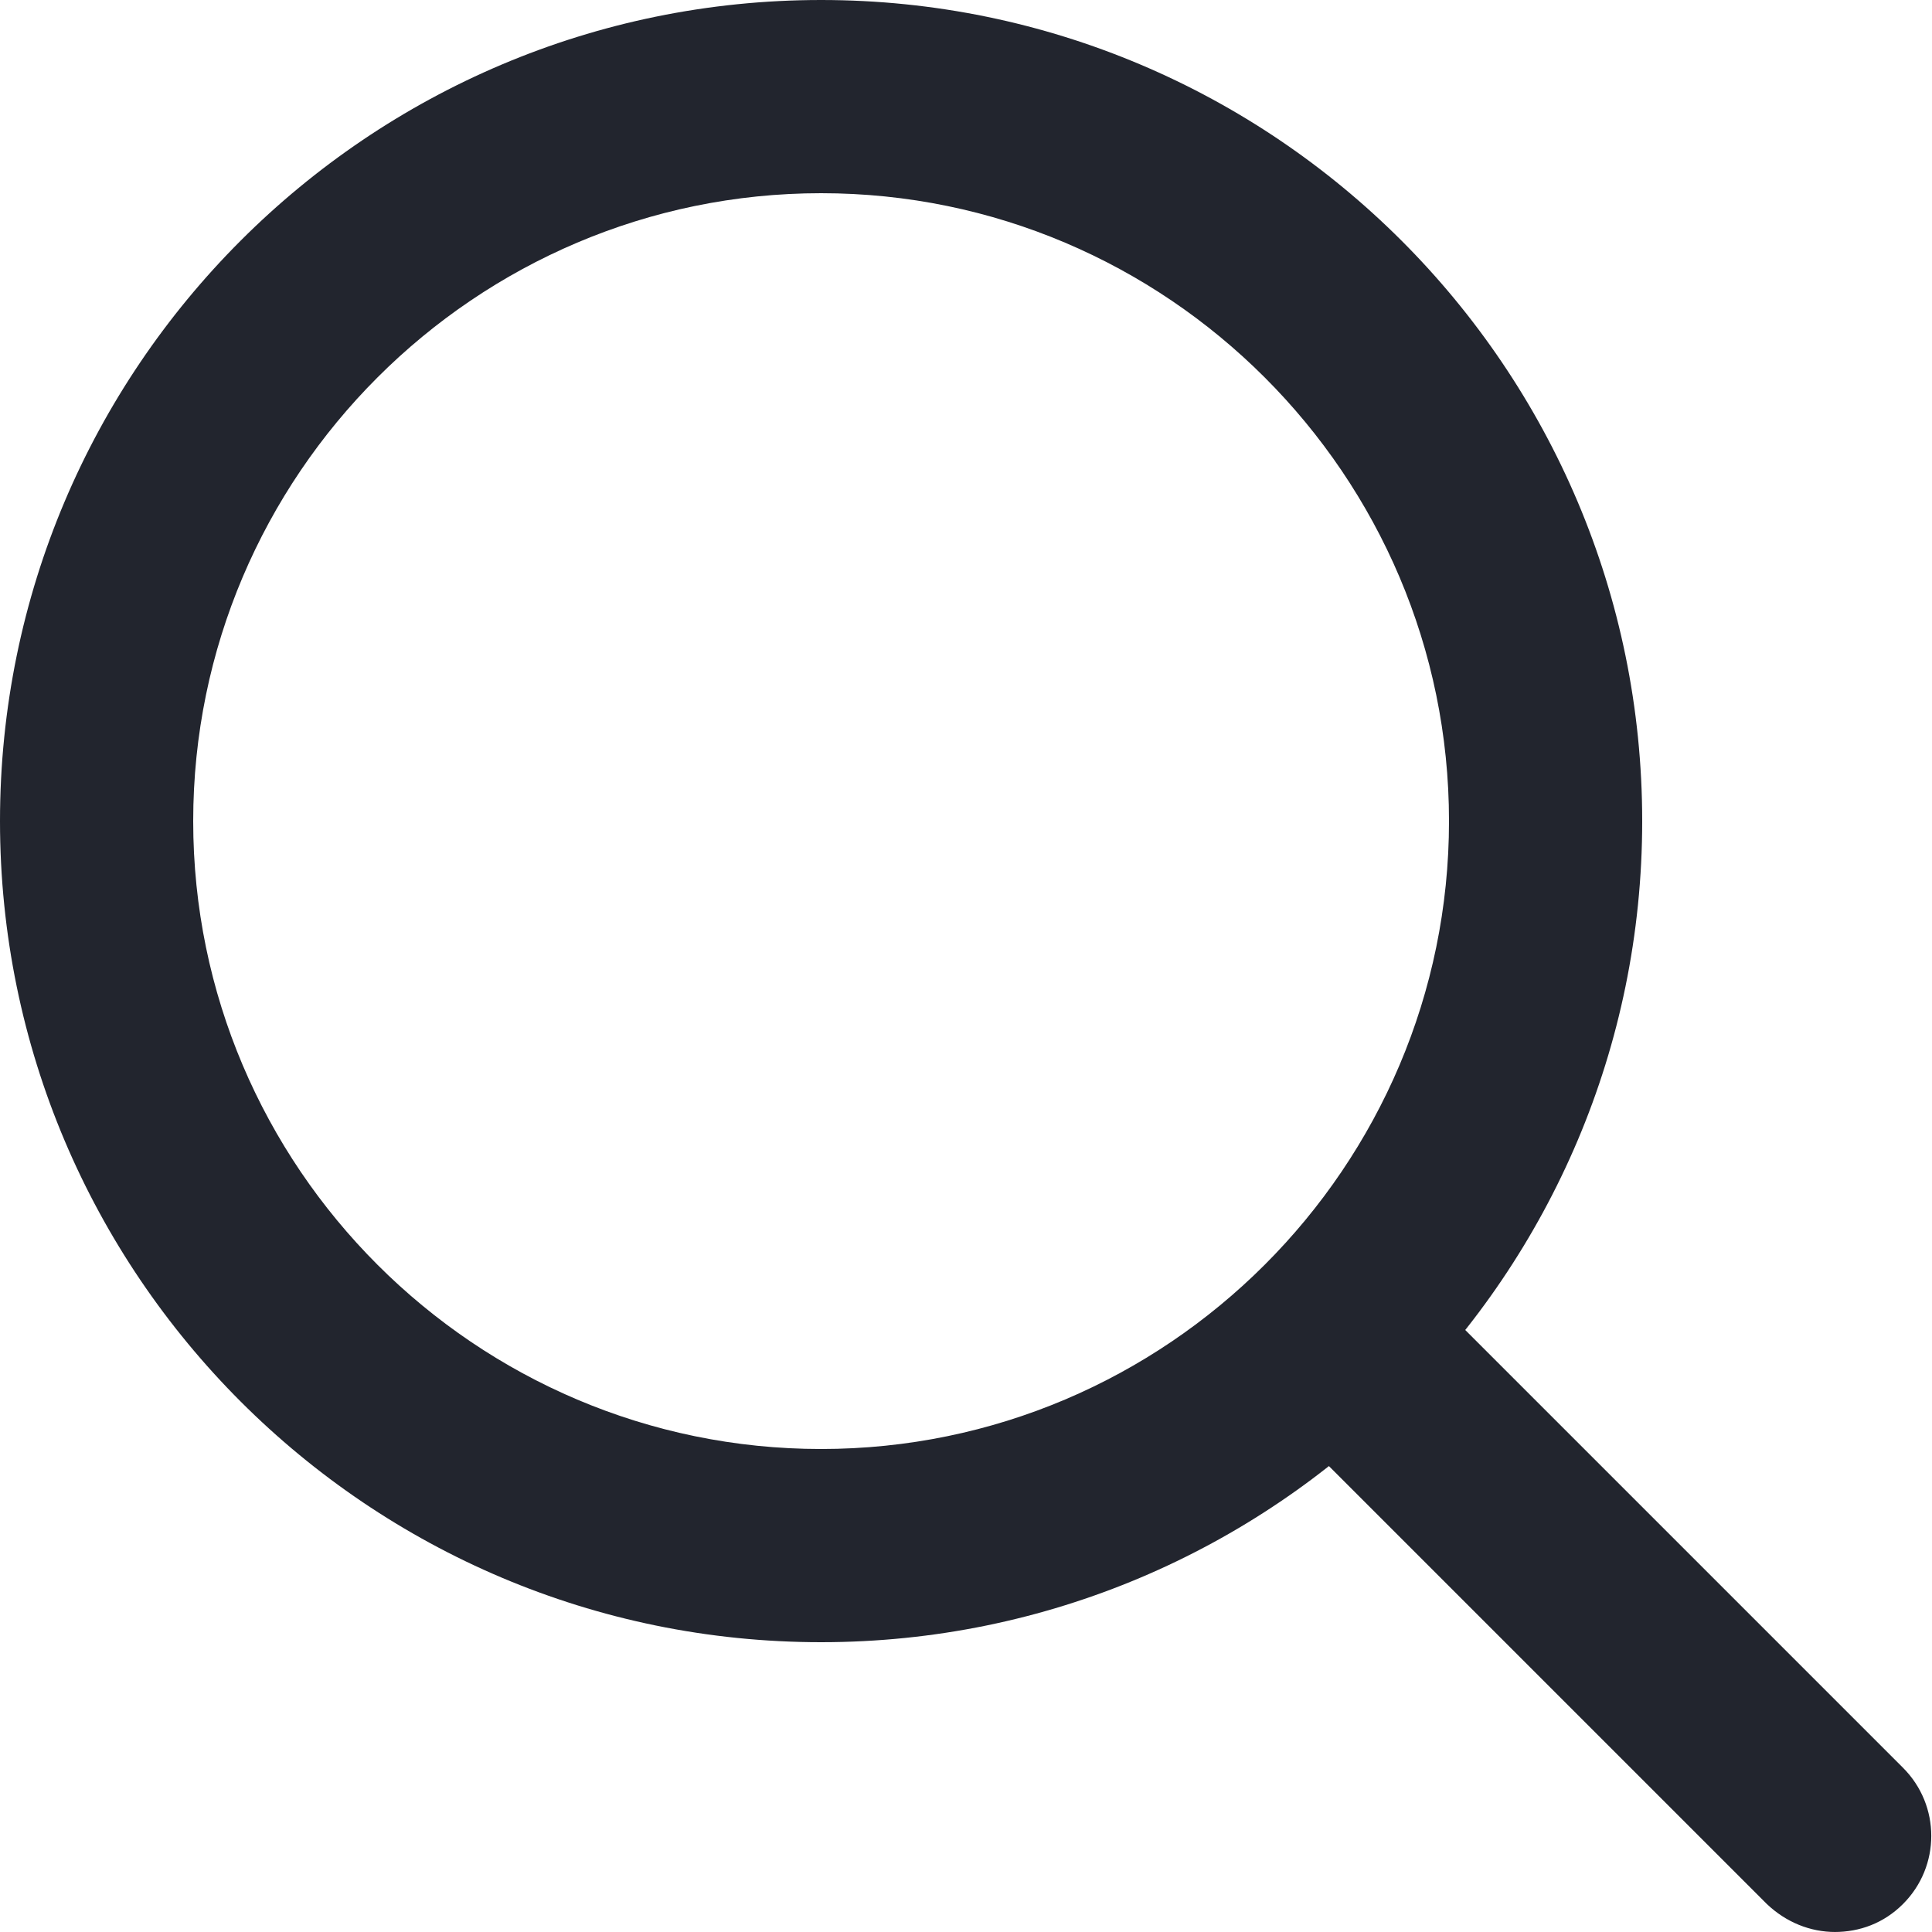
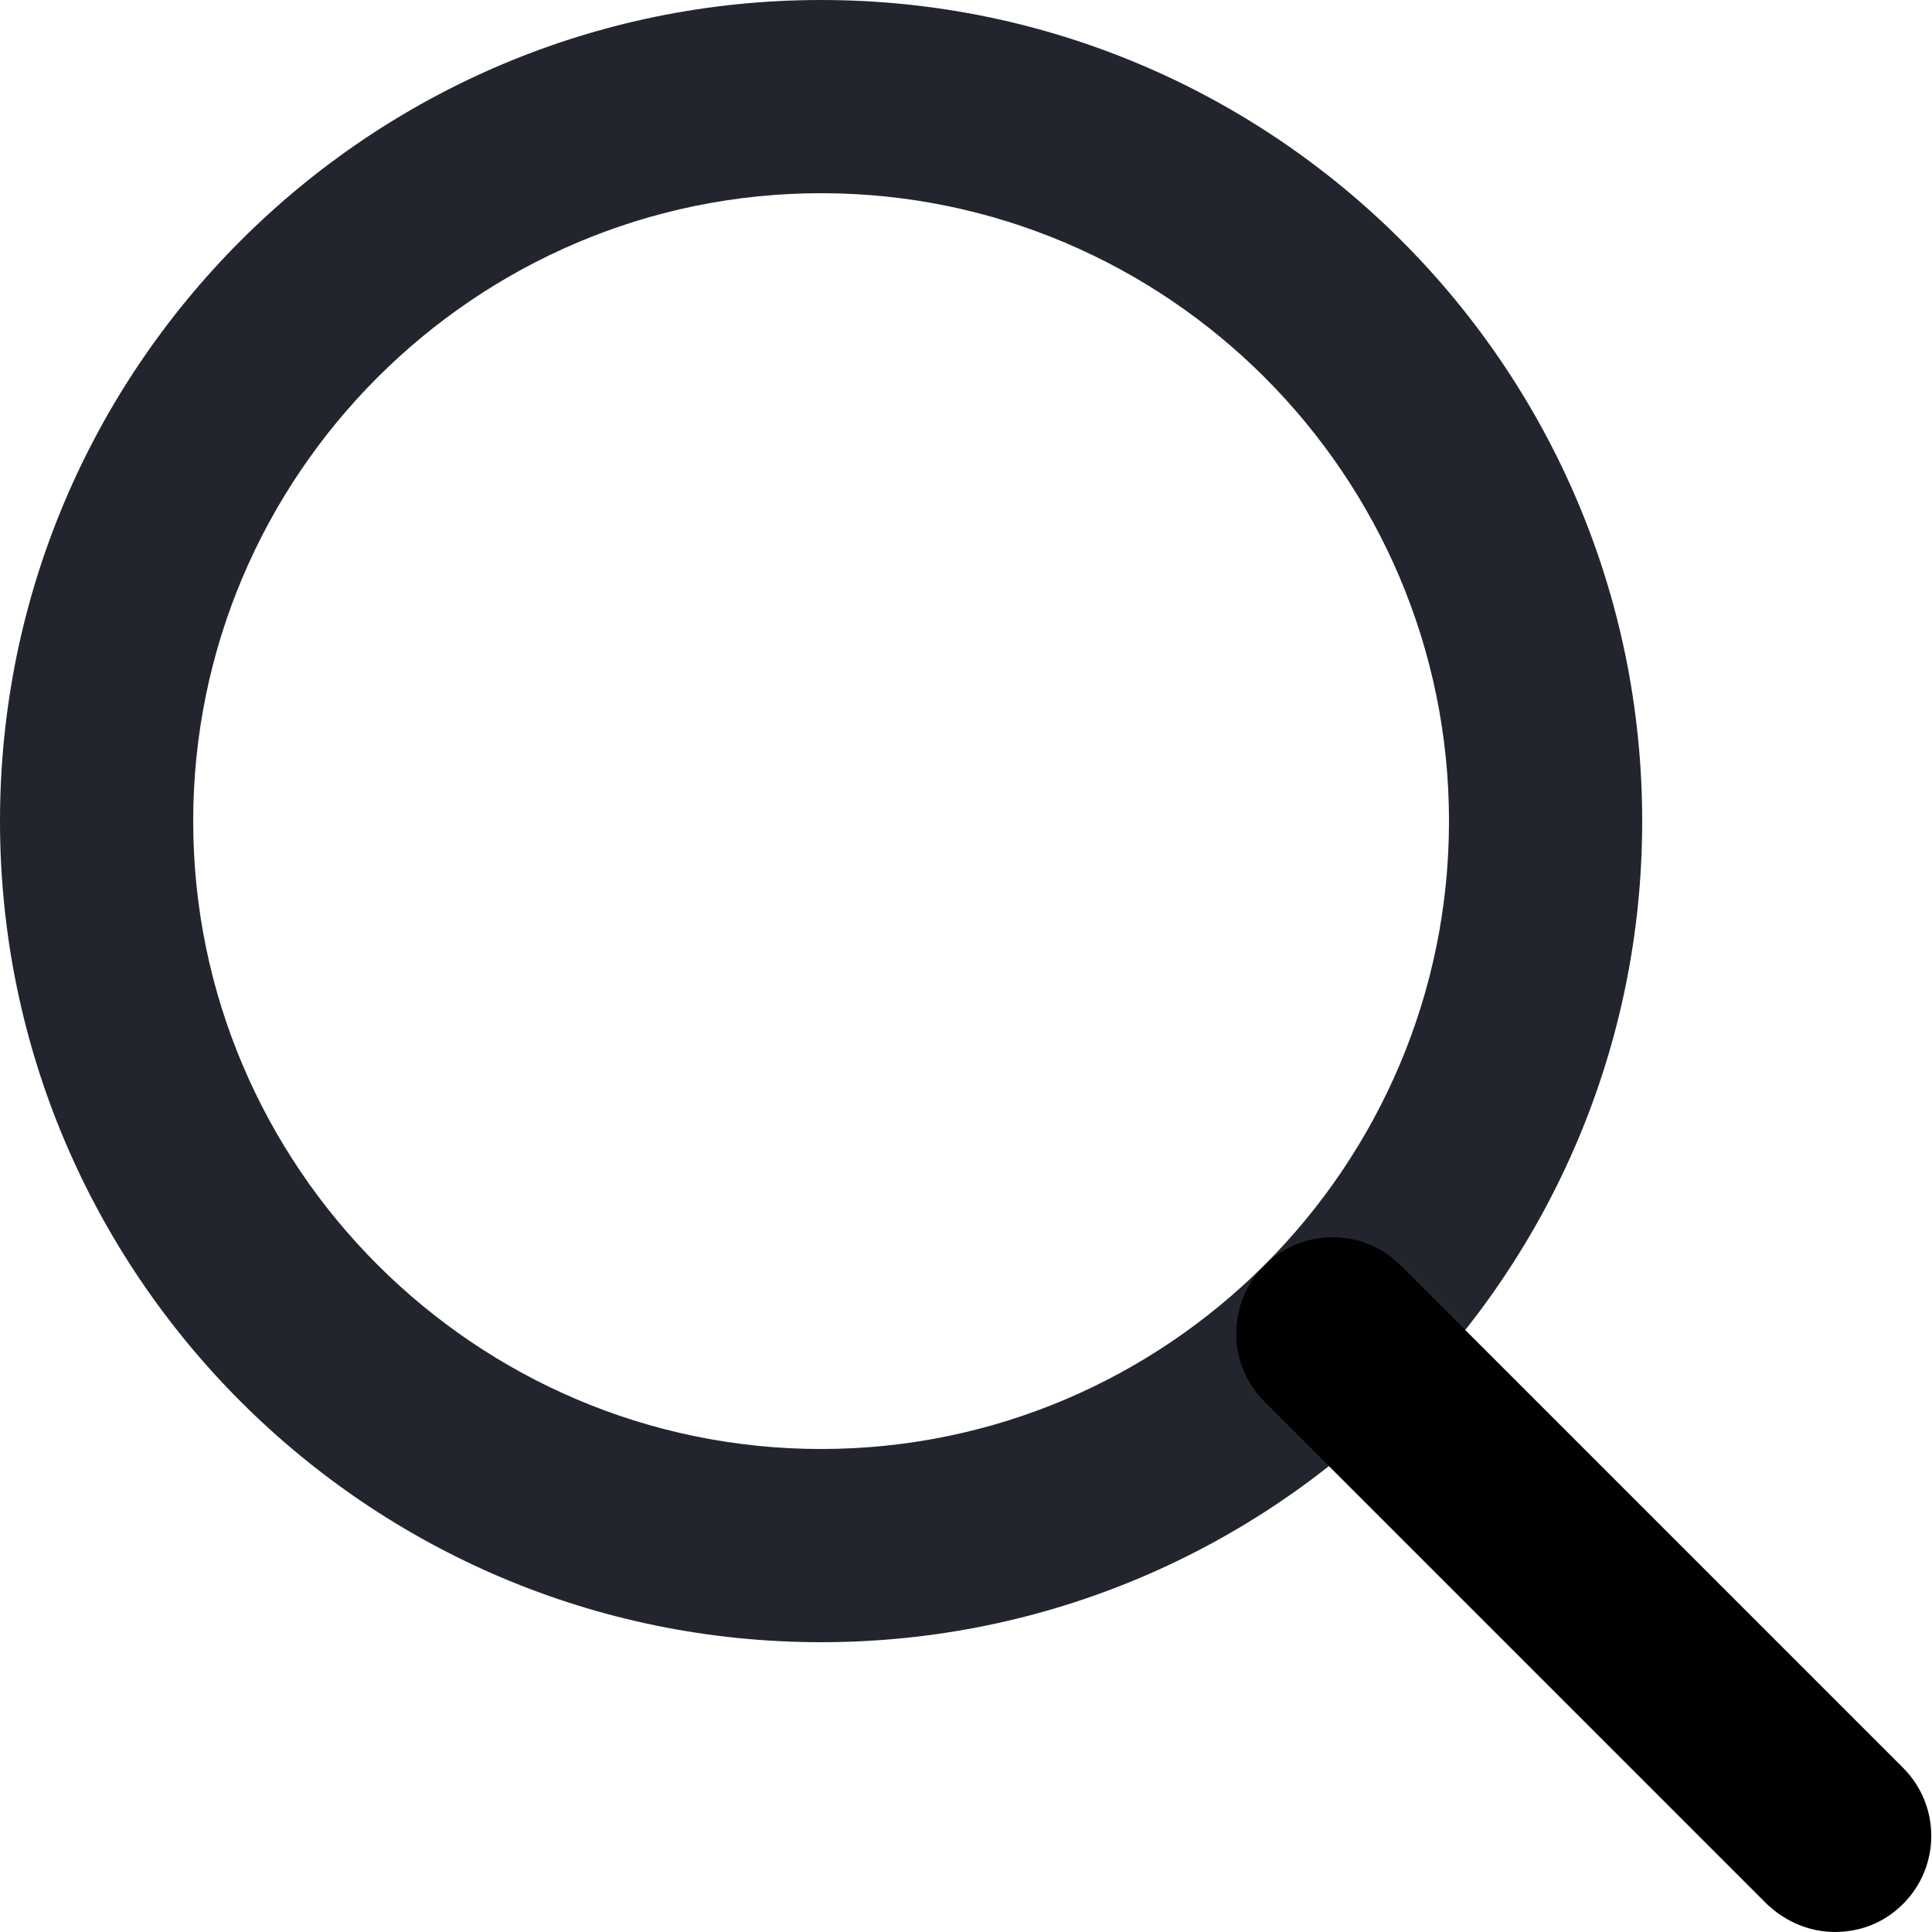
<svg xmlns="http://www.w3.org/2000/svg" id="a" viewBox="0 0 20 20">
  <path d="M8.5,17C3.81,17,0,13.19,0,8.5S3.81,0,8.5,0s8.5,3.81,8.5,8.5-3.81,8.5-8.5,8.5Zm0-15c-3.58,0-6.5,2.92-6.5,6.5s2.92,6.5,6.5,6.5,6.5-2.92,6.5-6.5-2.92-6.5-6.5-6.5Z" fill="#22252e" />
-   <path d="M19,20c-.26,0-.51-.1-.71-.29l-5.2-5.2c-.39-.39-.39-1.02,0-1.41s1.02-.39,1.41,0l5.2,5.2c.39,.39,.39,1.02,0,1.41-.2,.2-.45,.29-.71,.29Z" fill="#22252e" />
+   <path d="M19,20c-.26,0-.51-.1-.71-.29l-5.2-5.2c-.39-.39-.39-1.02,0-1.41s1.02-.39,1.41,0l5.2,5.2c.39,.39,.39,1.02,0,1.41-.2,.2-.45,.29-.71,.29Z" />
</svg>
